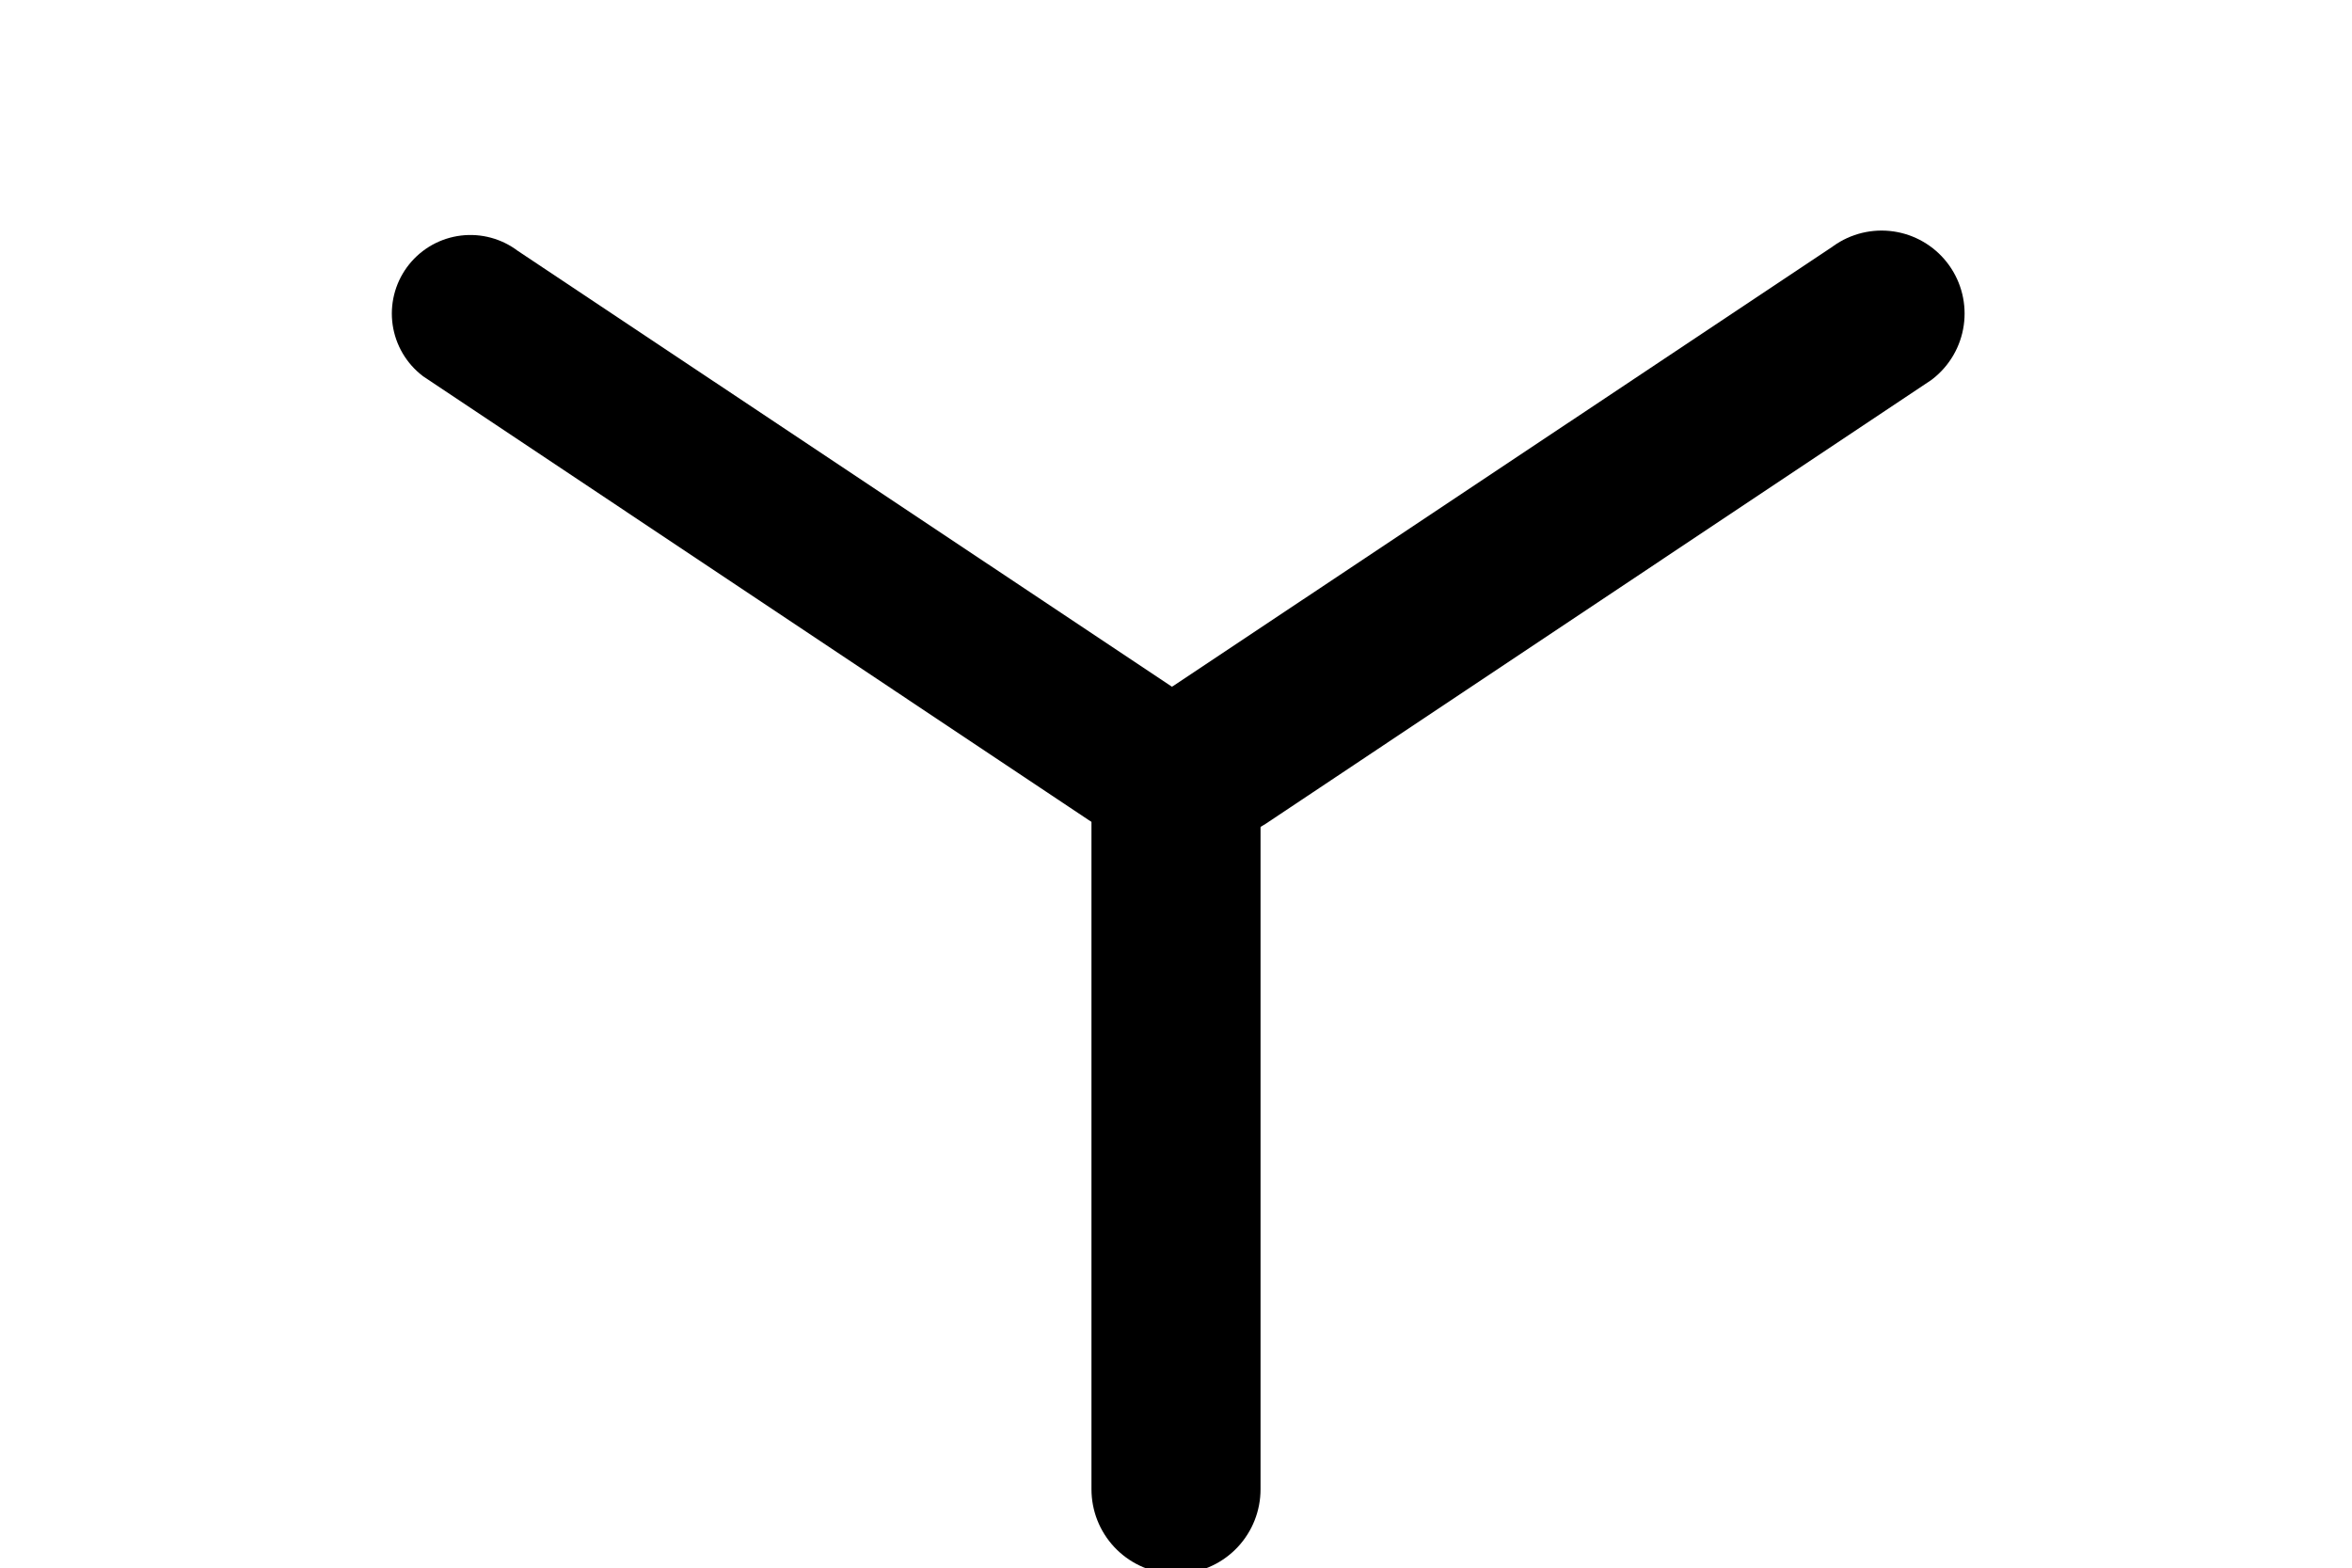
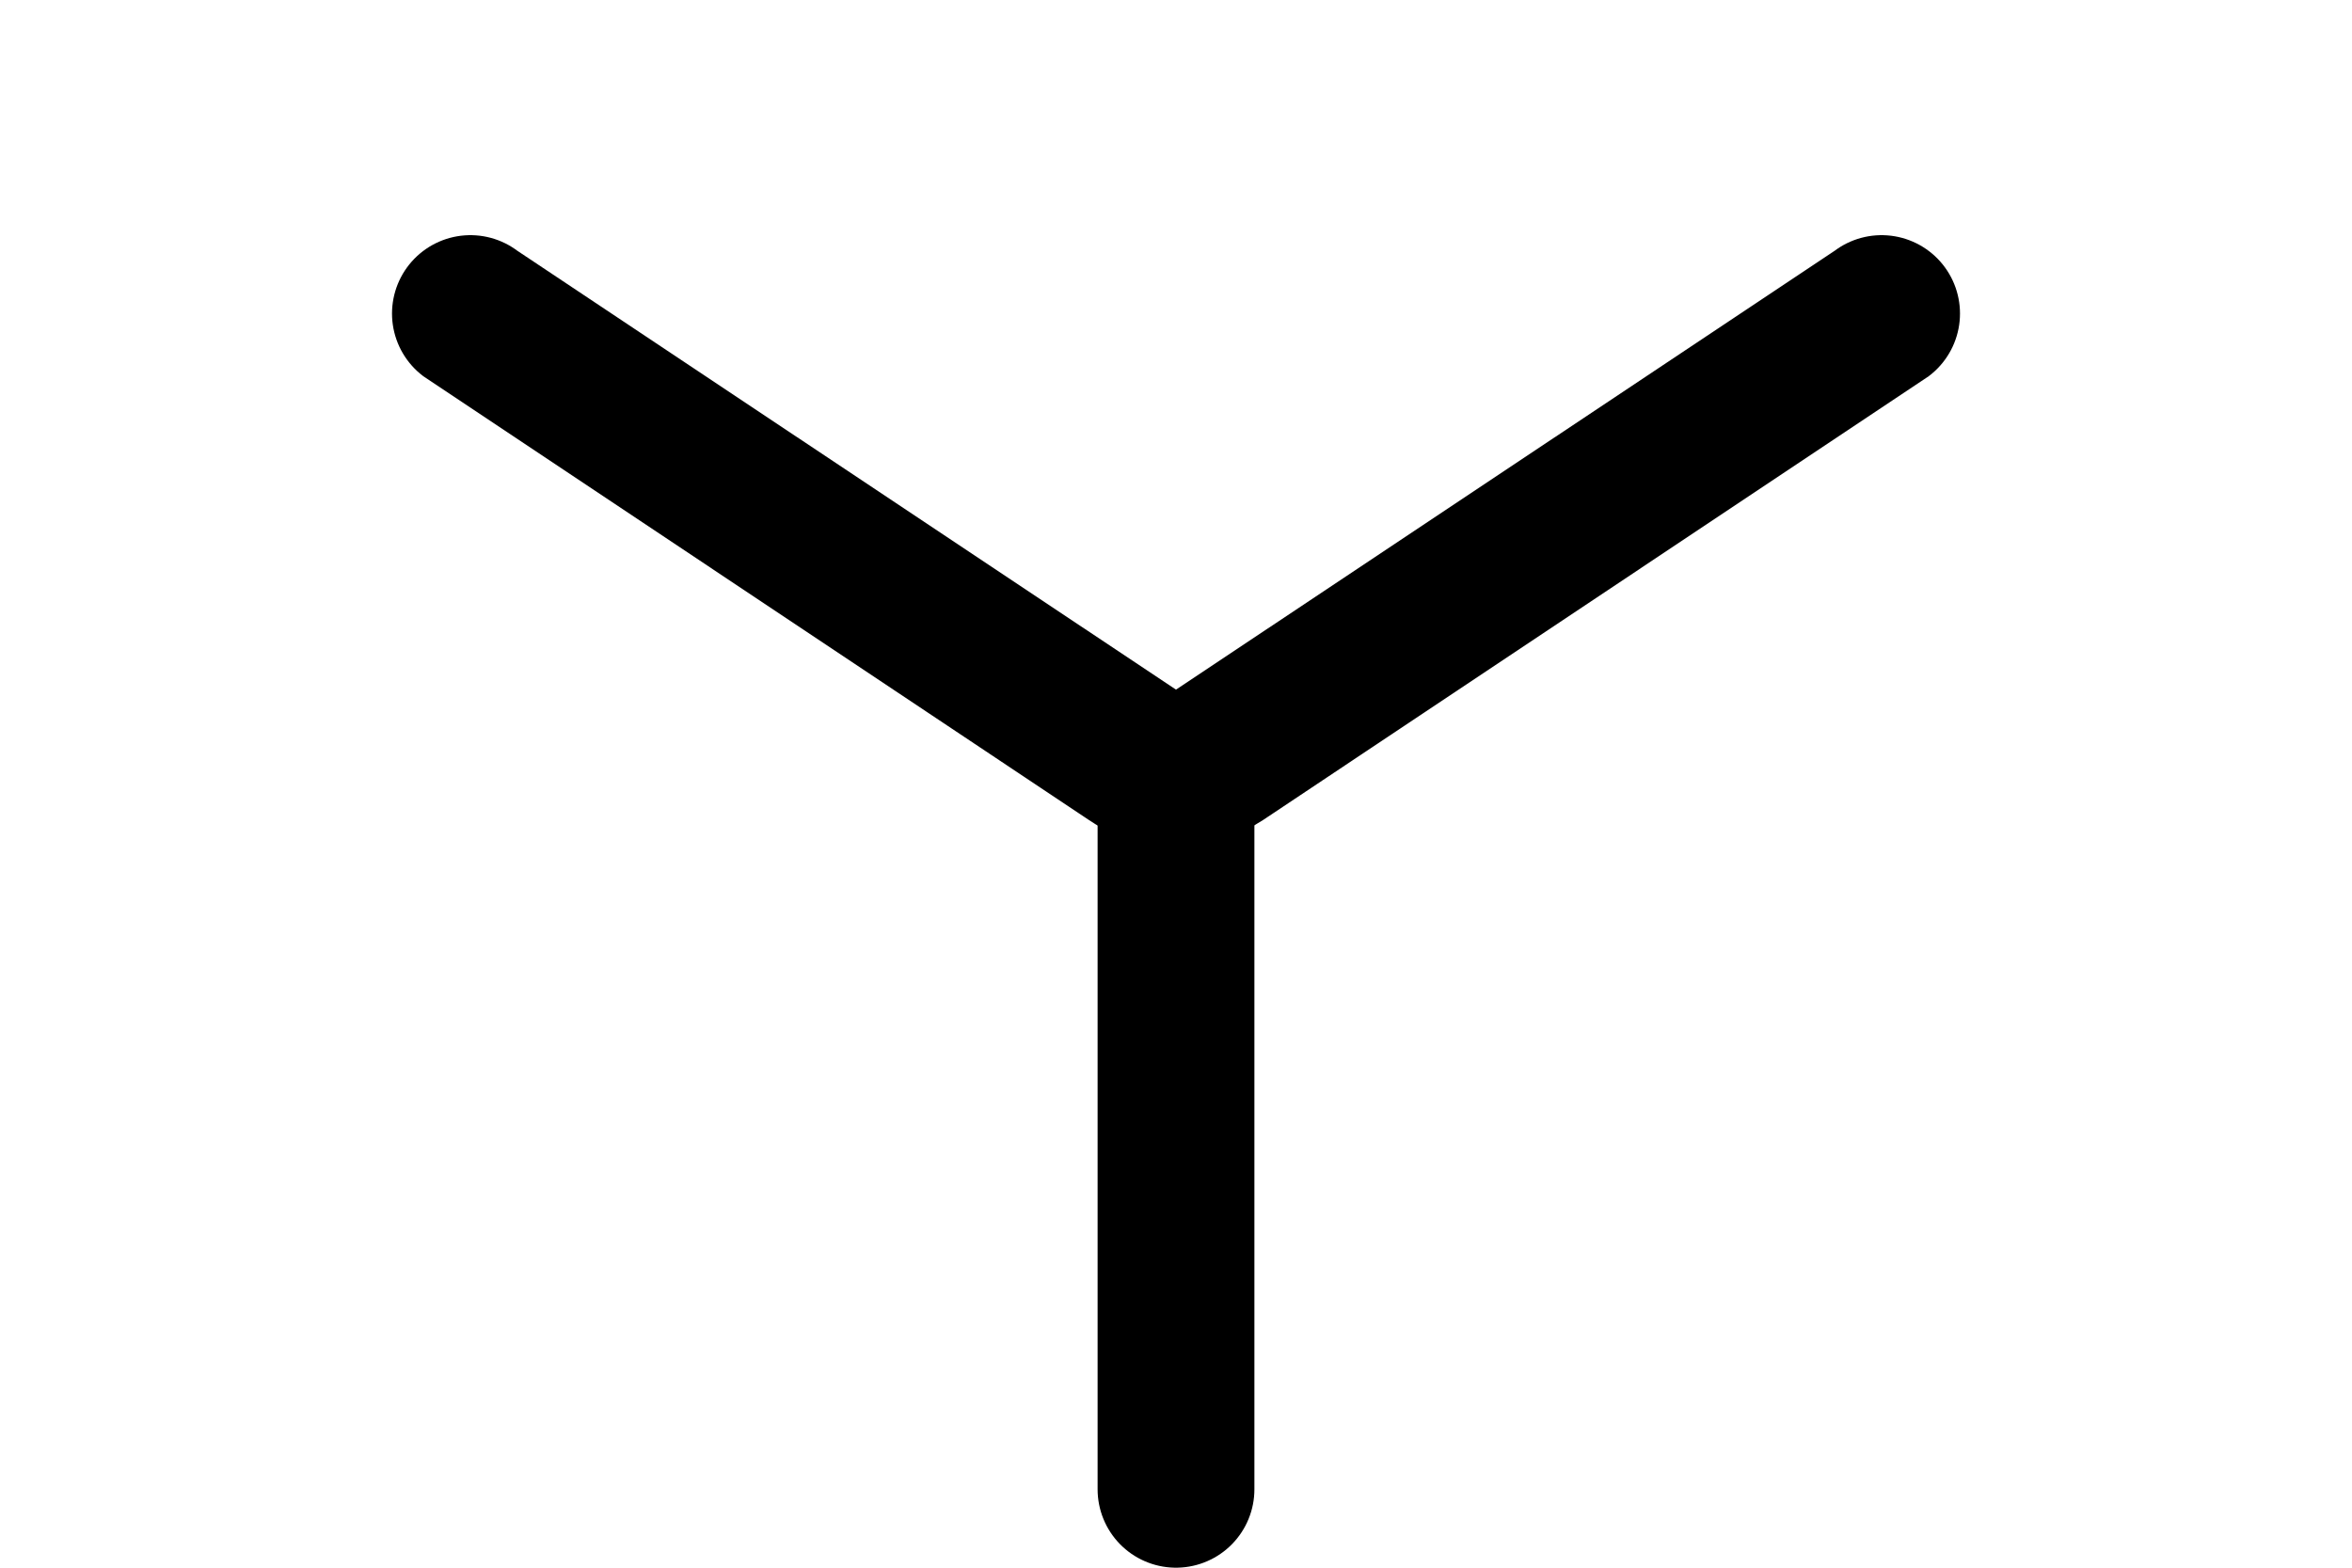
<svg xmlns="http://www.w3.org/2000/svg" viewBox="0 0 300 200">
-   <path d="M60.001 40.001Q60.004 40.003 144.453 96.302Q145 96.667 145.571 96.995L150 99.545" fill="none" stroke="#000" stroke-width="20.044" stroke-linecap="round" stroke-linejoin="round" />
-   <path d="M150 99.545L150 190" fill="none" stroke="#000" stroke-width="21.564" stroke-linecap="round" stroke-linejoin="round" />
-   <path d="M150 99.545L150.719 99.131Q155 96.667 155.547 96.302Q239.996 40.003 239.999 40.001" fill="none" stroke="#000" stroke-width="21.173" stroke-linecap="round" stroke-linejoin="round" />
+   <path d="M60.001 40.001Q60.004 40.003 144.453 96.302Q145 96.667 145.571 96.995L150 99.545" fill="none" stroke="#000" stroke-width="20" stroke-linecap="round" stroke-linejoin="round" />
+   <path d="M150 99.545L150 190" fill="none" stroke="#000" stroke-width="20" stroke-linecap="round" stroke-linejoin="round" />
+   <path d="M150 99.545L150.719 99.131Q155 96.667 155.547 96.302Q239.996 40.003 239.999 40.001" fill="none" stroke="#000" stroke-width="20" stroke-linecap="round" stroke-linejoin="round" />
</svg>
